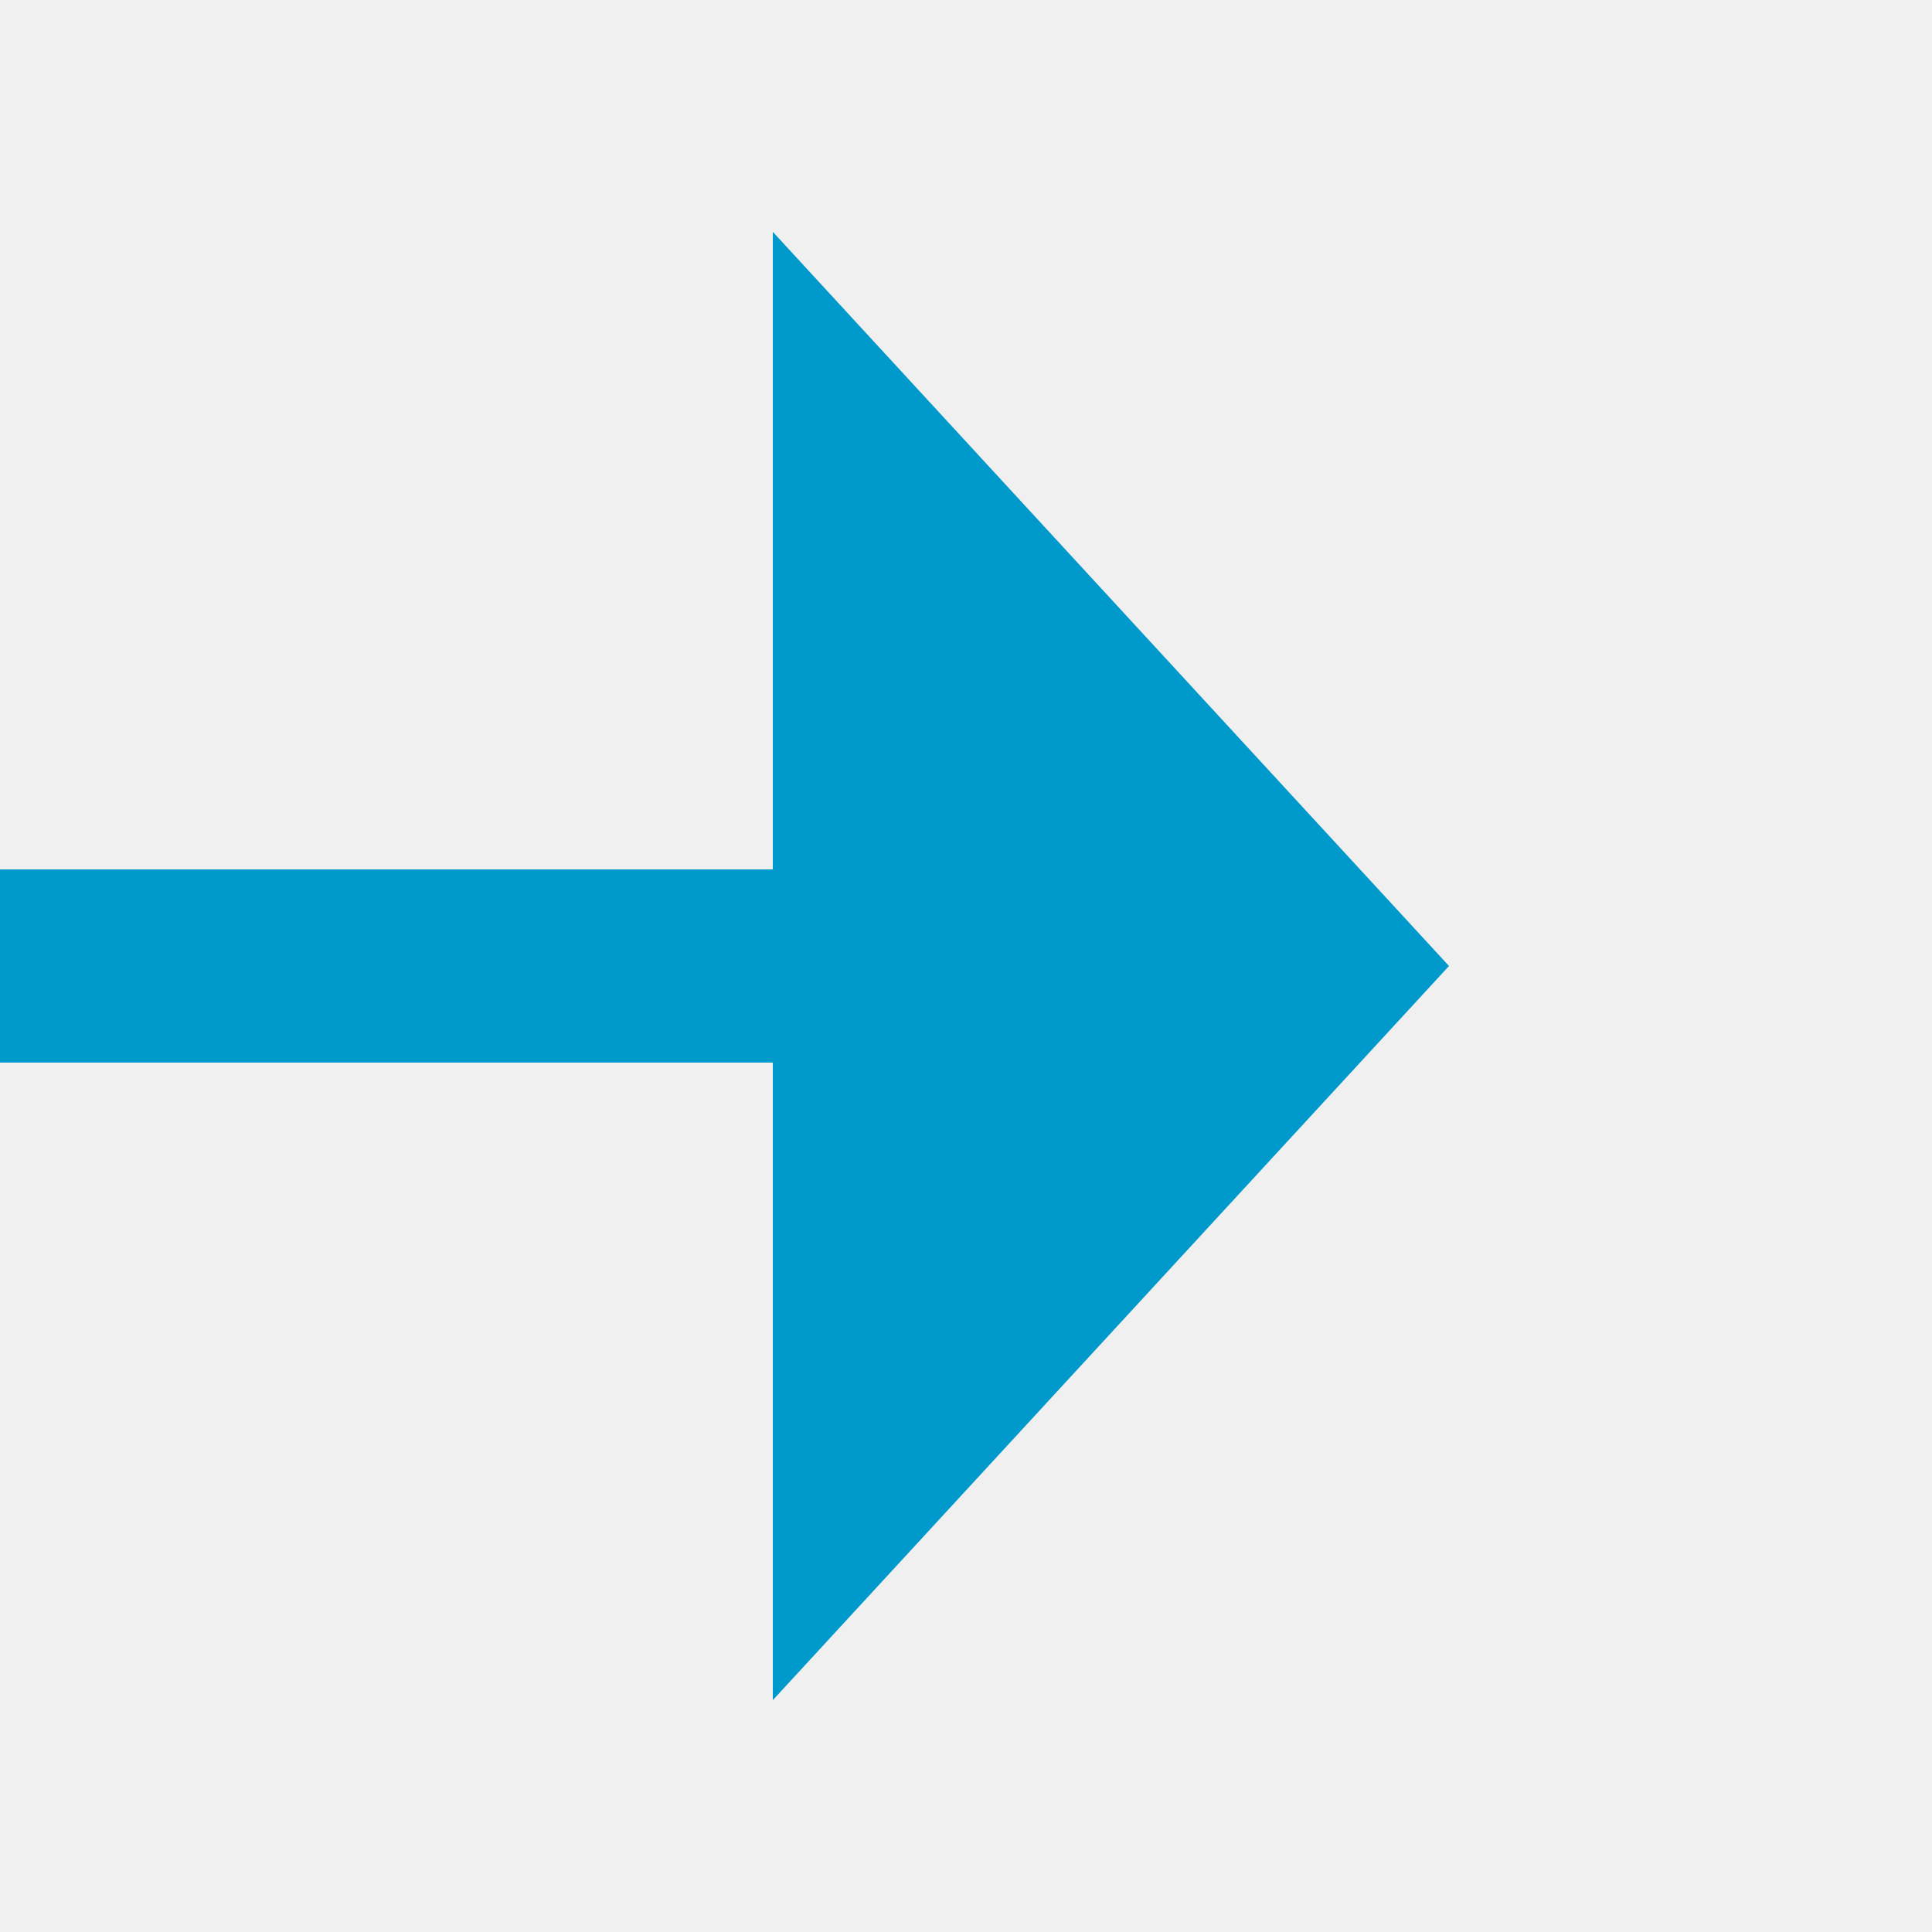
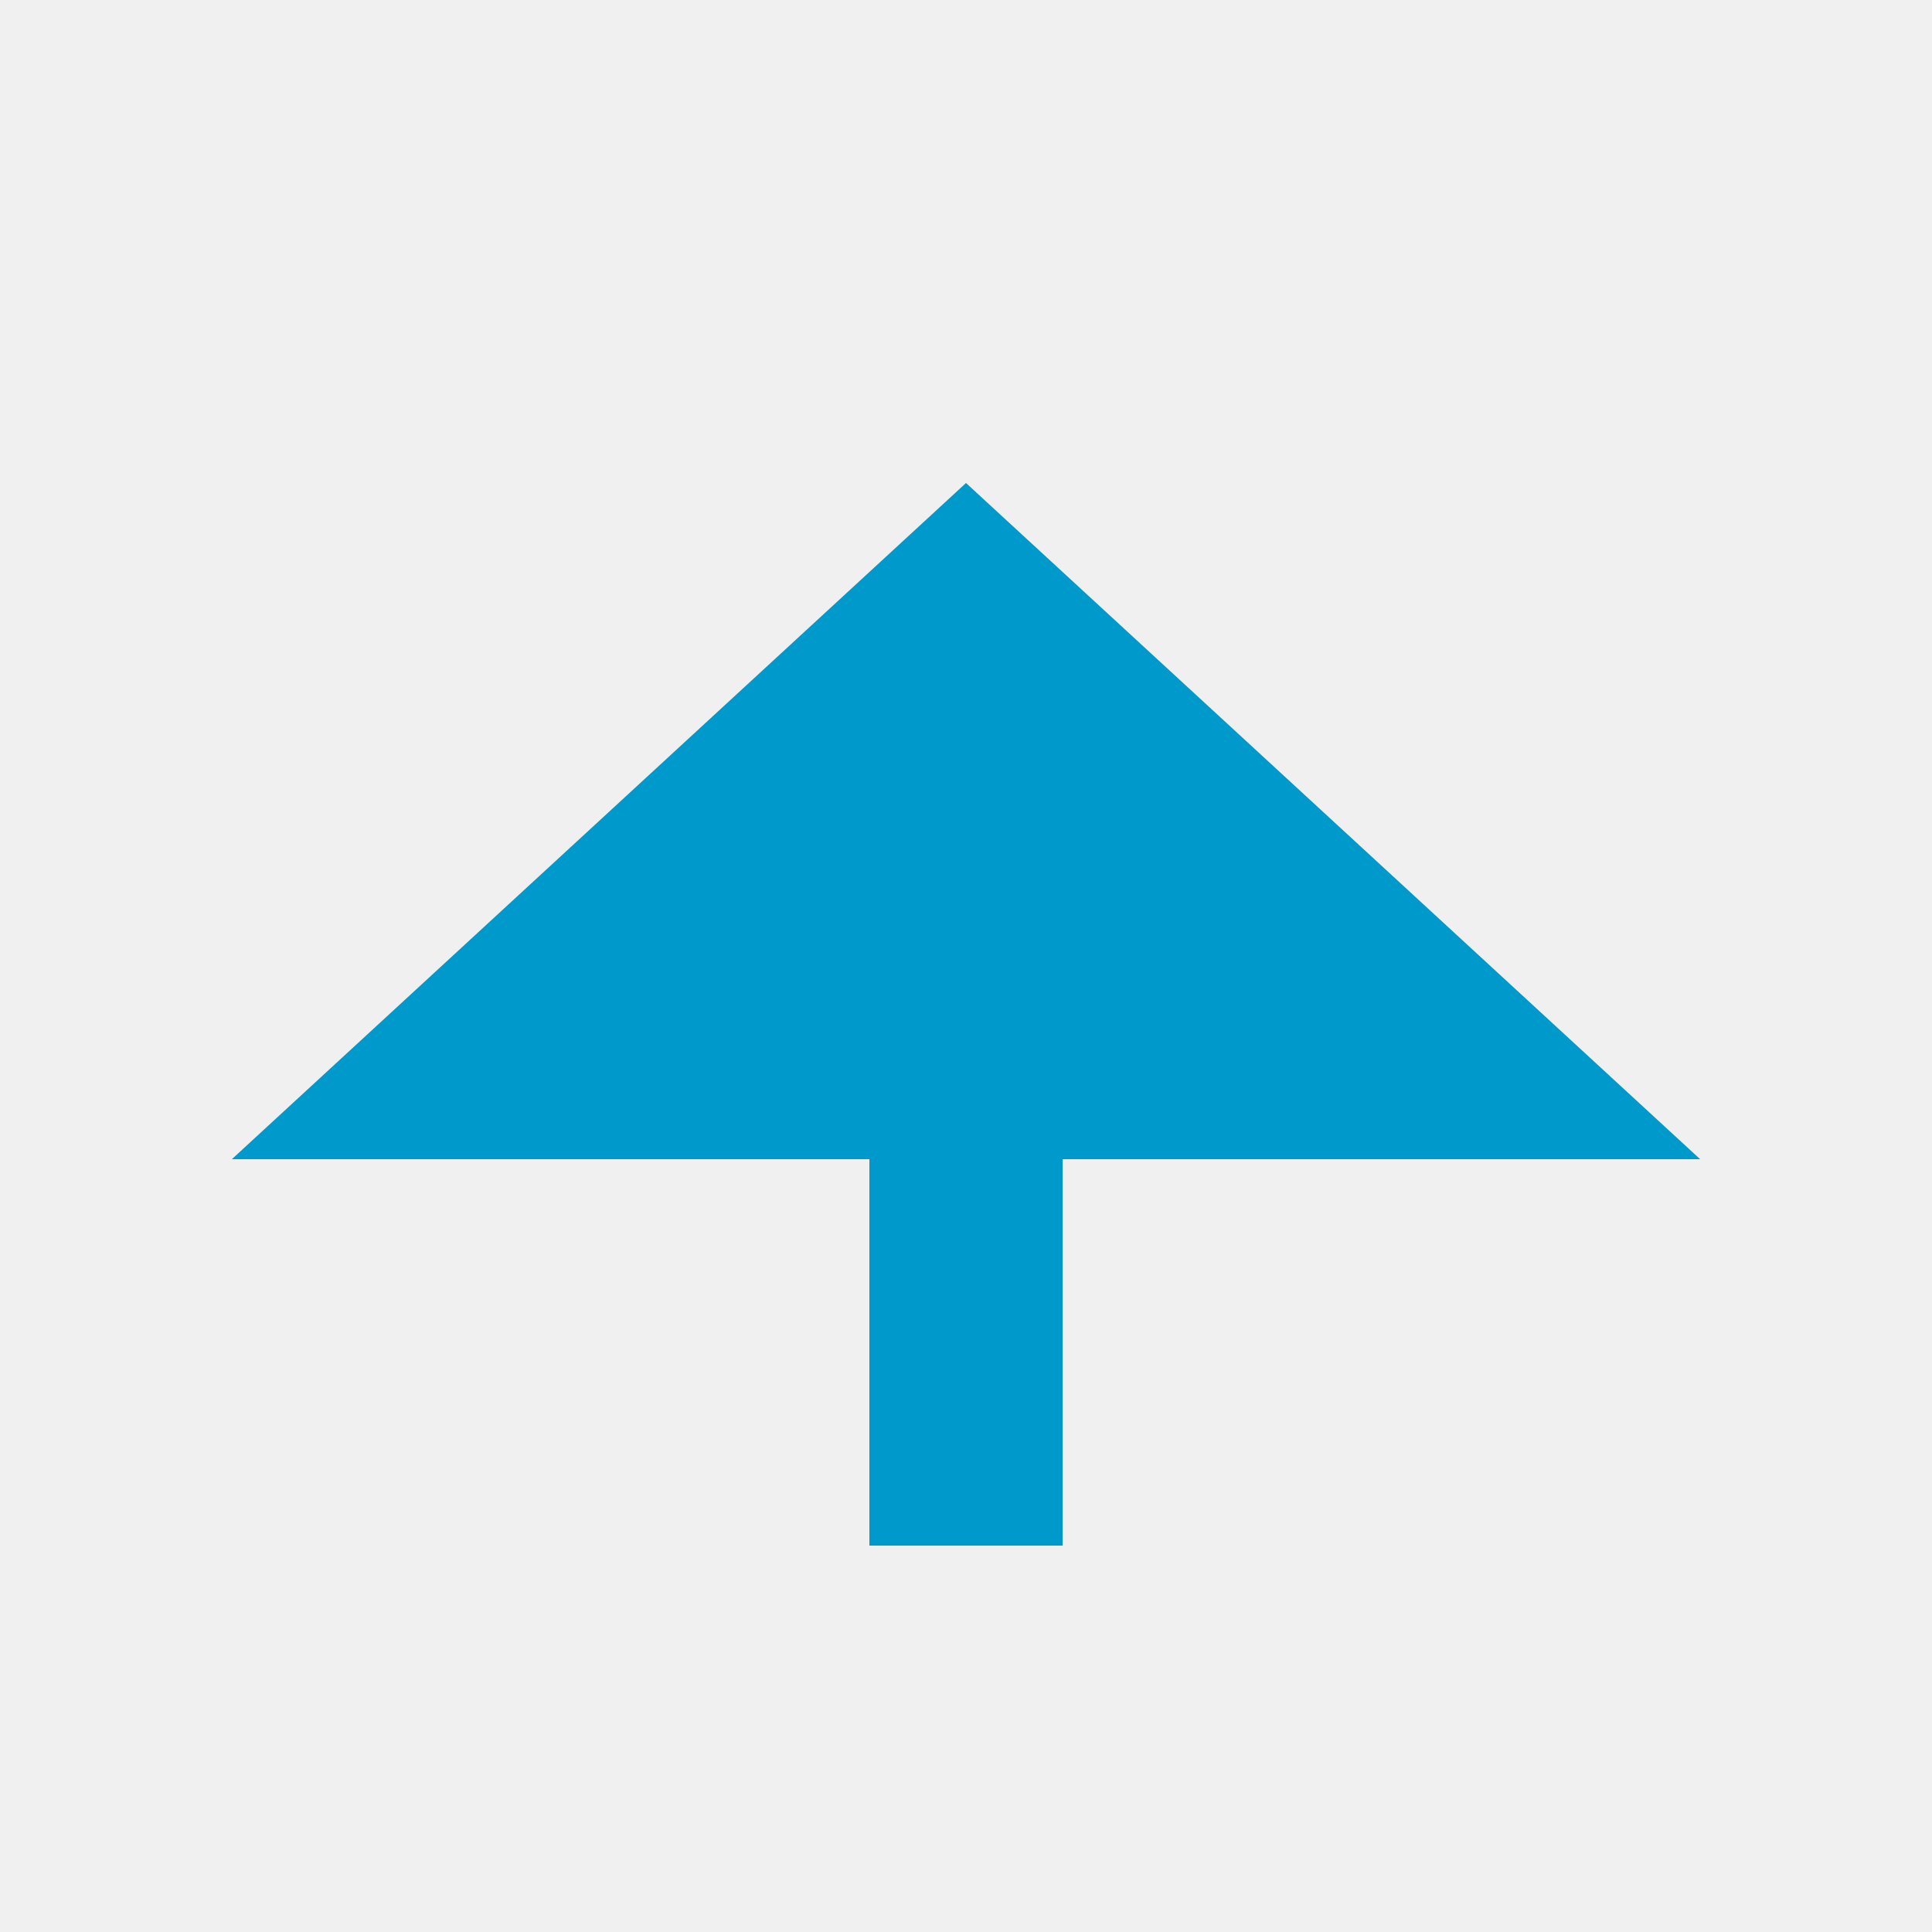
- <svg xmlns="http://www.w3.org/2000/svg" version="1.1" width="20px" height="20px" preserveAspectRatio="xMinYMid meet" viewBox="809 478  20 18">
+ <svg xmlns="http://www.w3.org/2000/svg" version="1.1" width="20px" height="20px" preserveAspectRatio="xMinYMid meet" viewBox="666 401  20 18">
  <defs>
-     <mask fill="white" id="clip334">
-       <path d="M 757.5 472  L 792.5 472  L 792.5 502  L 757.5 502  Z M 726 472  L 834 472  L 834 502  L 726 502  Z " fill-rule="evenodd" />
+     <mask fill="white" id="clip391">
+       <path d="M 658.5 416  L 693.5 416  L 693.5 446  L 658.5 446  Z M 658.5 395  L 693.5 395  L 693.5 460  L 658.5 460  Z " fill-rule="evenodd" />
    </mask>
  </defs>
-   <path d="M 757.5 487  L 726 487  M 792.5 487  L 818 487  " stroke-width="2" stroke="#0099cc" fill="none" />
-   <path d="M 817 494.6  L 824 487  L 817 479.4  L 817 494.6  Z " fill-rule="nonzero" fill="#0099cc" stroke="none" mask="url(#clip334)" />
+   <path d="M 676 416  L 676 411  M 676 446  L 676 458  " stroke-width="2" stroke="#0099cc" fill="none" />
+   <path d="M 683.6 412  L 676 405  L 668.4 412  L 683.6 412  Z " fill-rule="nonzero" fill="#0099cc" stroke="none" mask="url(#clip391)" />
</svg>
